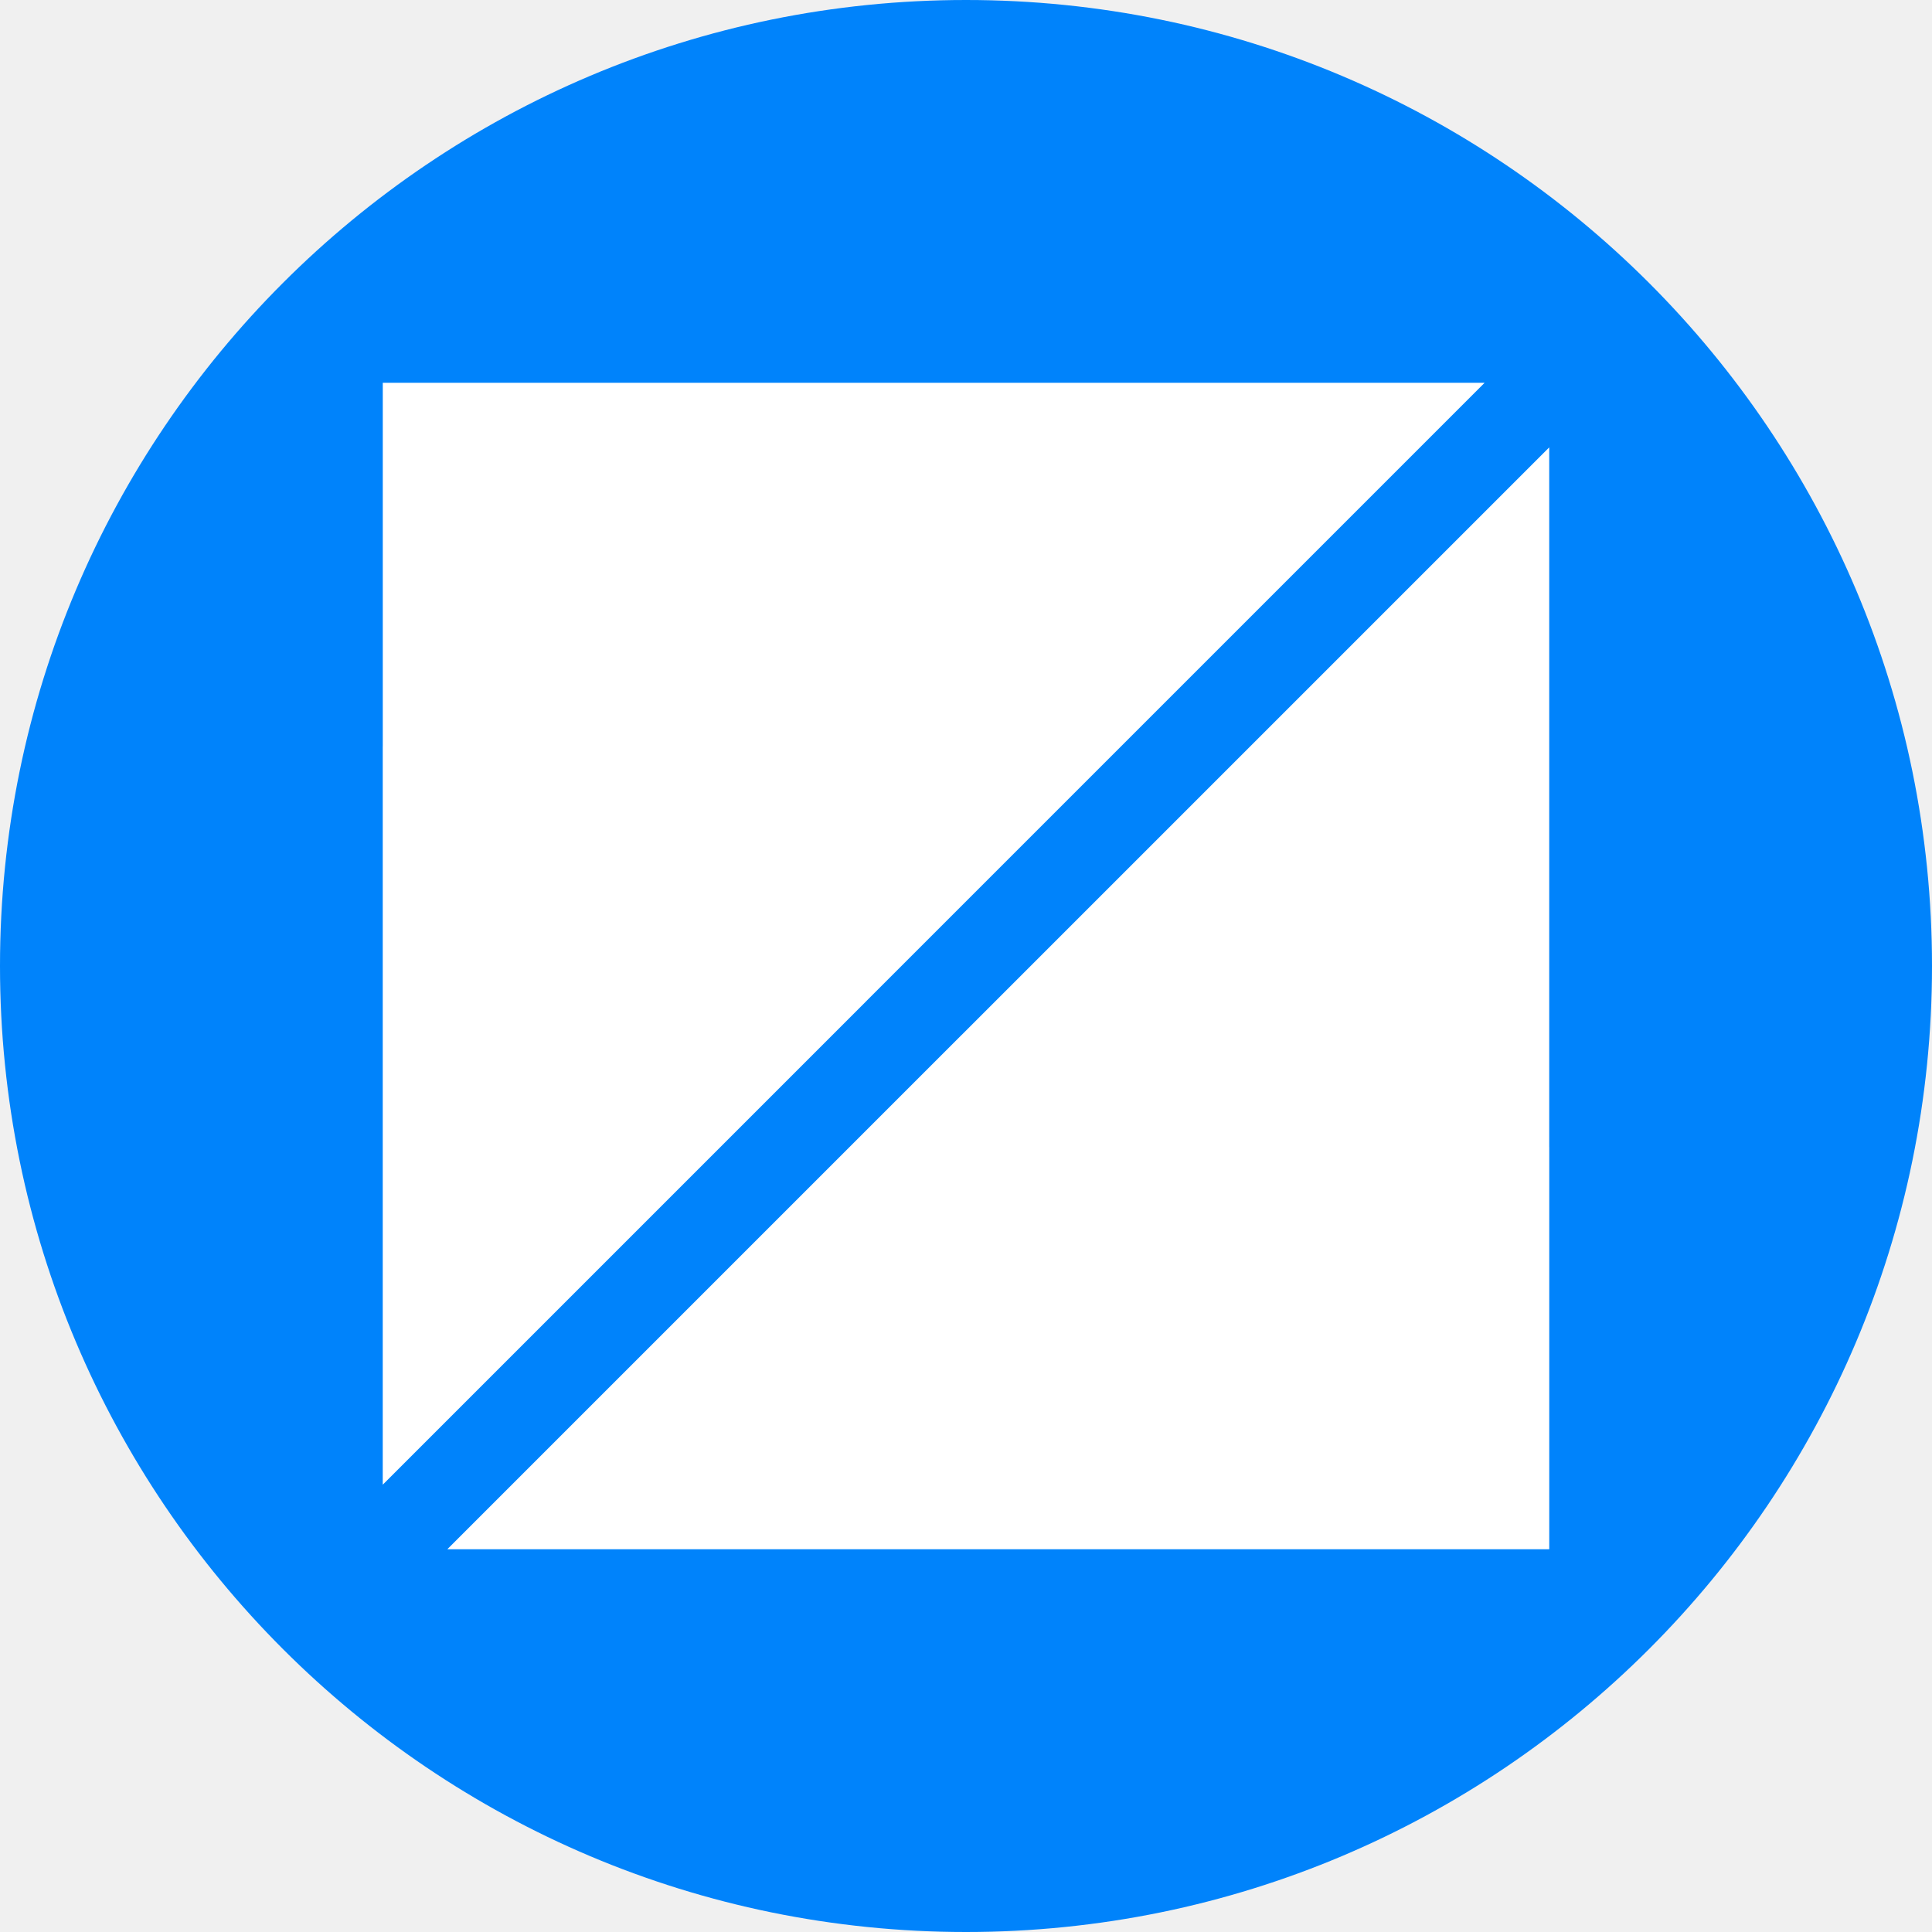
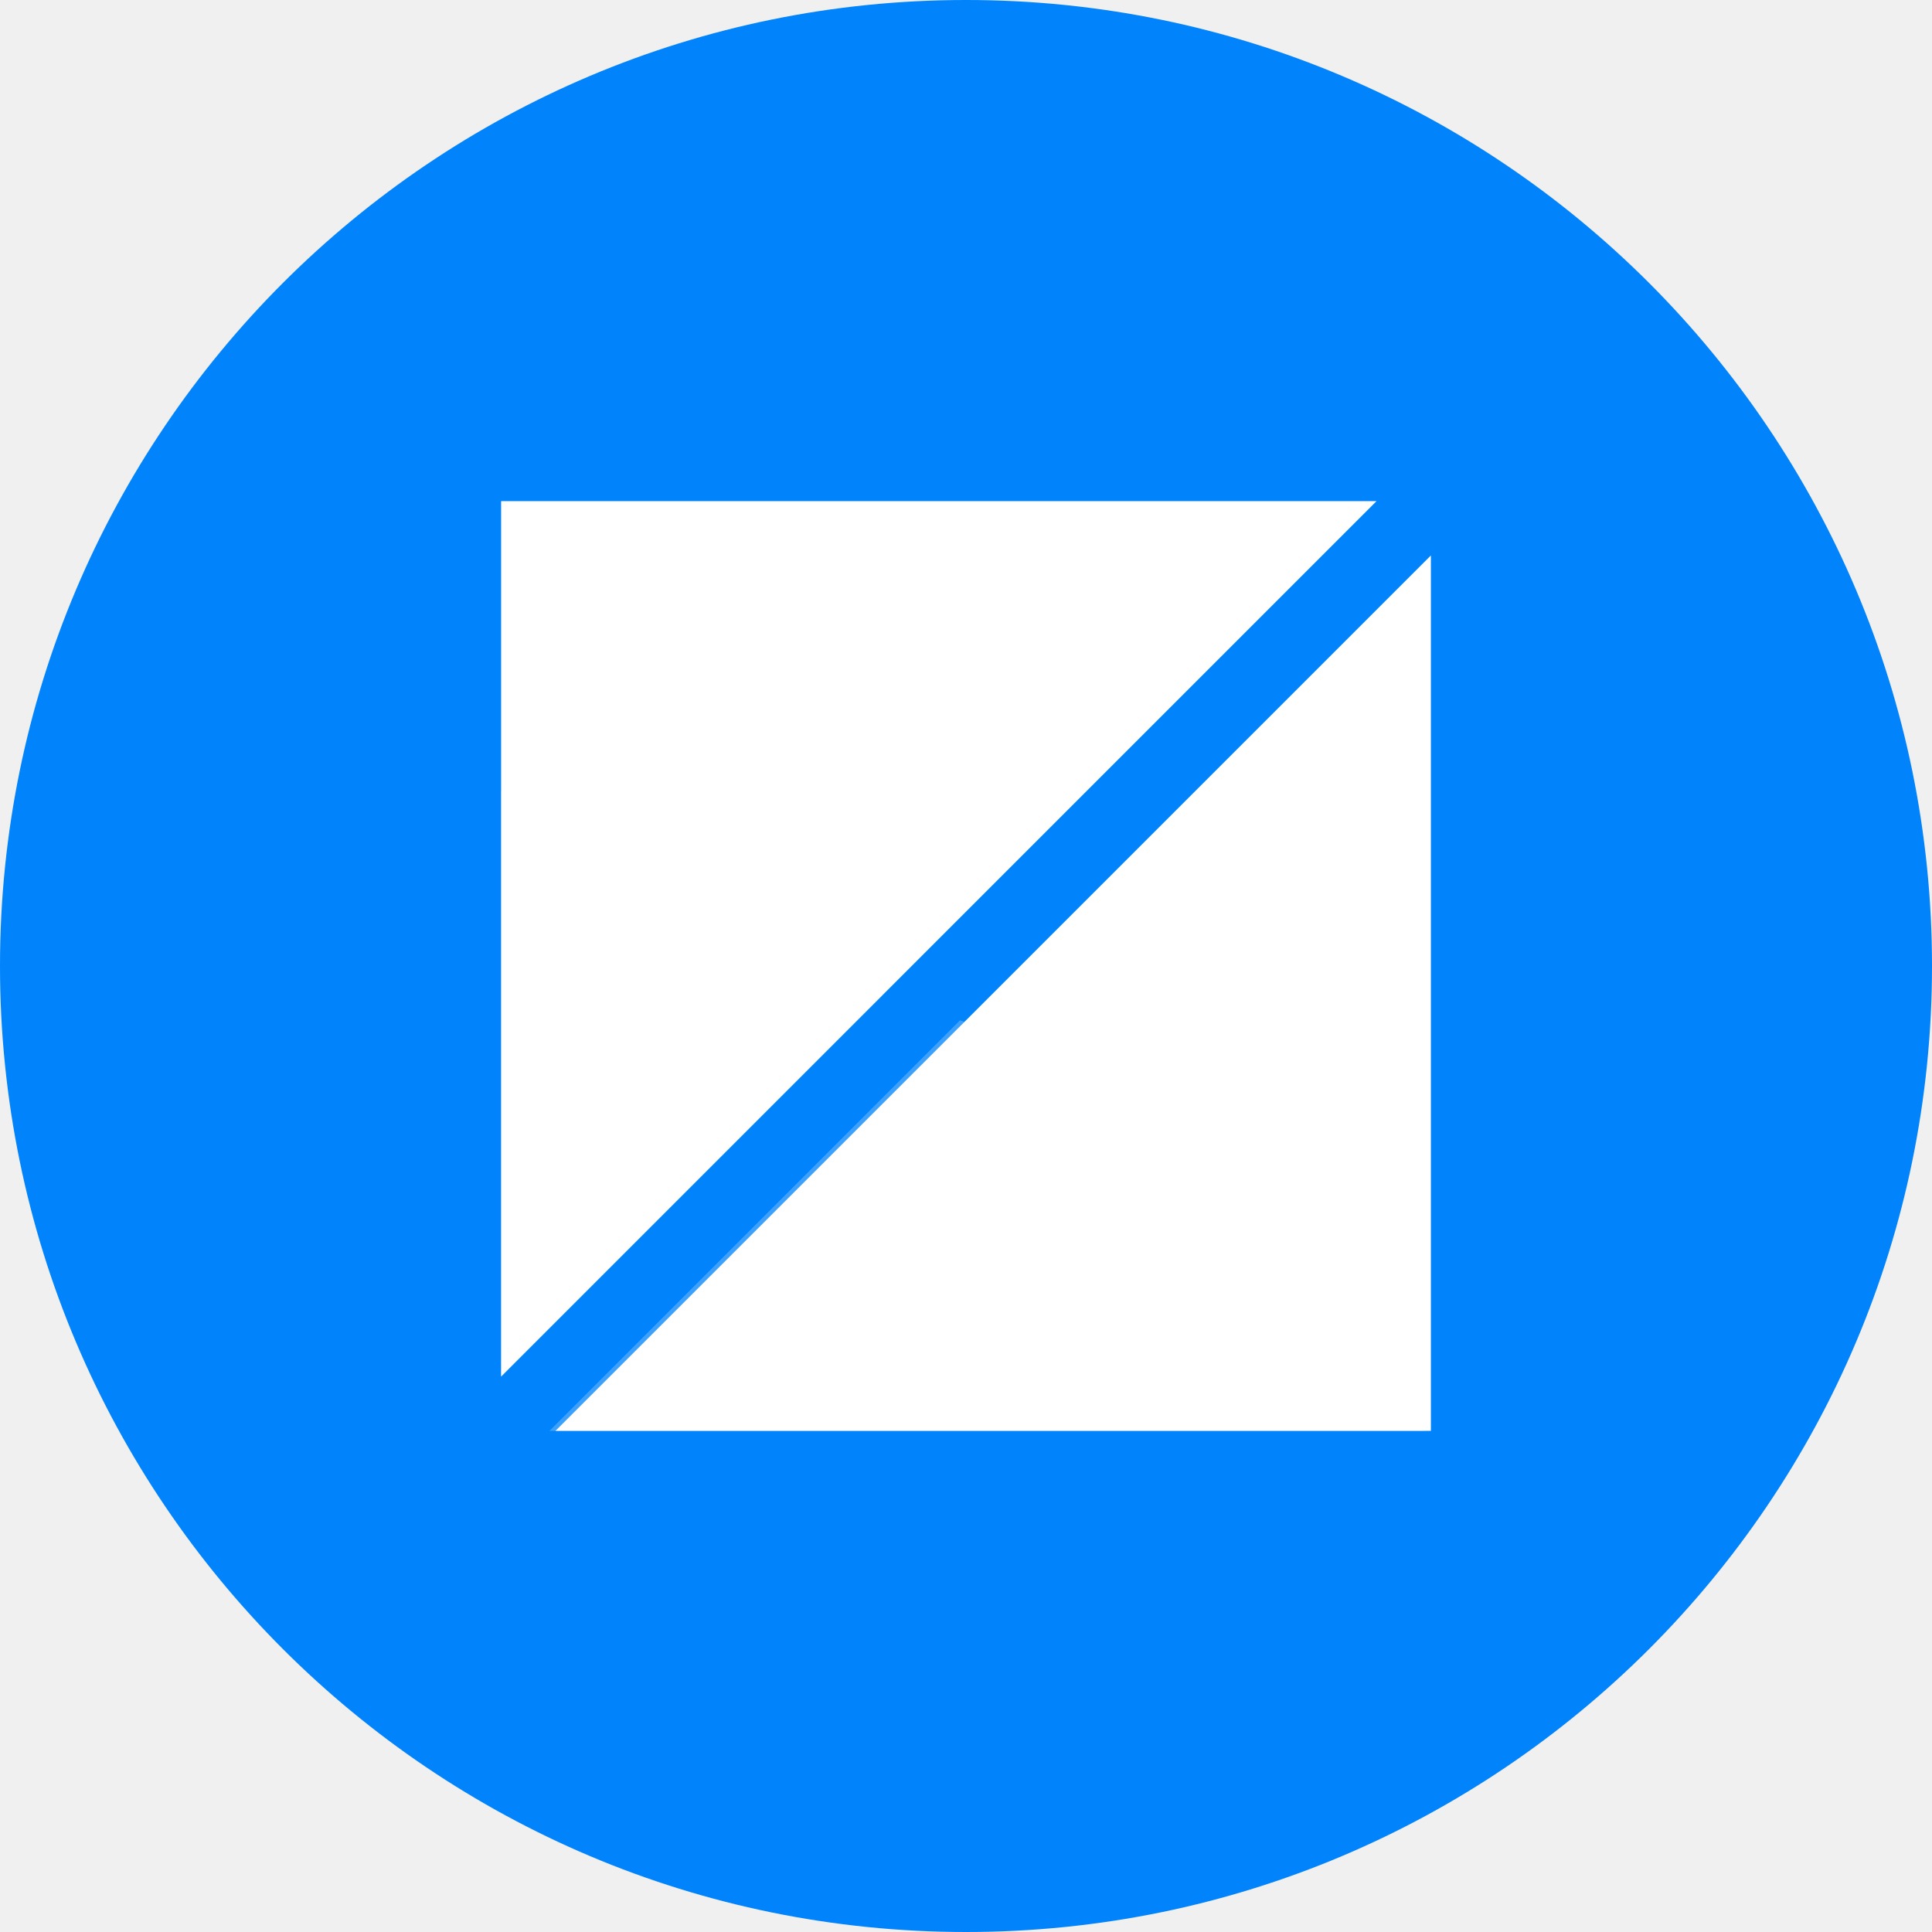
- <svg xmlns="http://www.w3.org/2000/svg" width="32" height="32" viewBox="0 0 32 32">
-   <defs>
-     <style>.a{fill:#0083fb;}.b,.c{fill:#fff;}.c{opacity:0.24;isolation:isolate;}</style>
-   </defs>
-   <circle class="a" cx="16" cy="16" r="16" />
-   <path class="b" d="M6.34,6.34H24.59L6.34,24.59Z" />
-   <path class="b" d="M25.66,25.66H7.41L25.66,7.41Z" />
-   <path class="c" d="M6.34,12.36V24.59l8-8A37.06,37.06,0,0,1,6.34,12.36Z" />
-   <path class="c" d="M15.93,17.14,7.41,25.66H25.66V19A32.76,32.76,0,0,1,15.93,17.14Z" />
+ <svg xmlns="http://www.w3.org/2000/svg" width="32" height="32">
+   <circle cx="16" cy="16" r="16" fill="#0083fb" />
+   <g fill="#fff">
+     <path d="M8.3 8.3h14.5L8.3 22.8V8.3zM23.7 23.7H9.2L23.7 9.2v14.5z" />
+     <path d="M8.3 13.1v9.7l6.3-6.3c-2.2-.9-4.3-2-6.3-3.4zm7.6 3.8l-6.8 6.8h14.5v-5.3c-2.6-.1-5.2-.6-7.7-1.5z" opacity=".24" enable-background="new" />
+   </g>
</svg>
